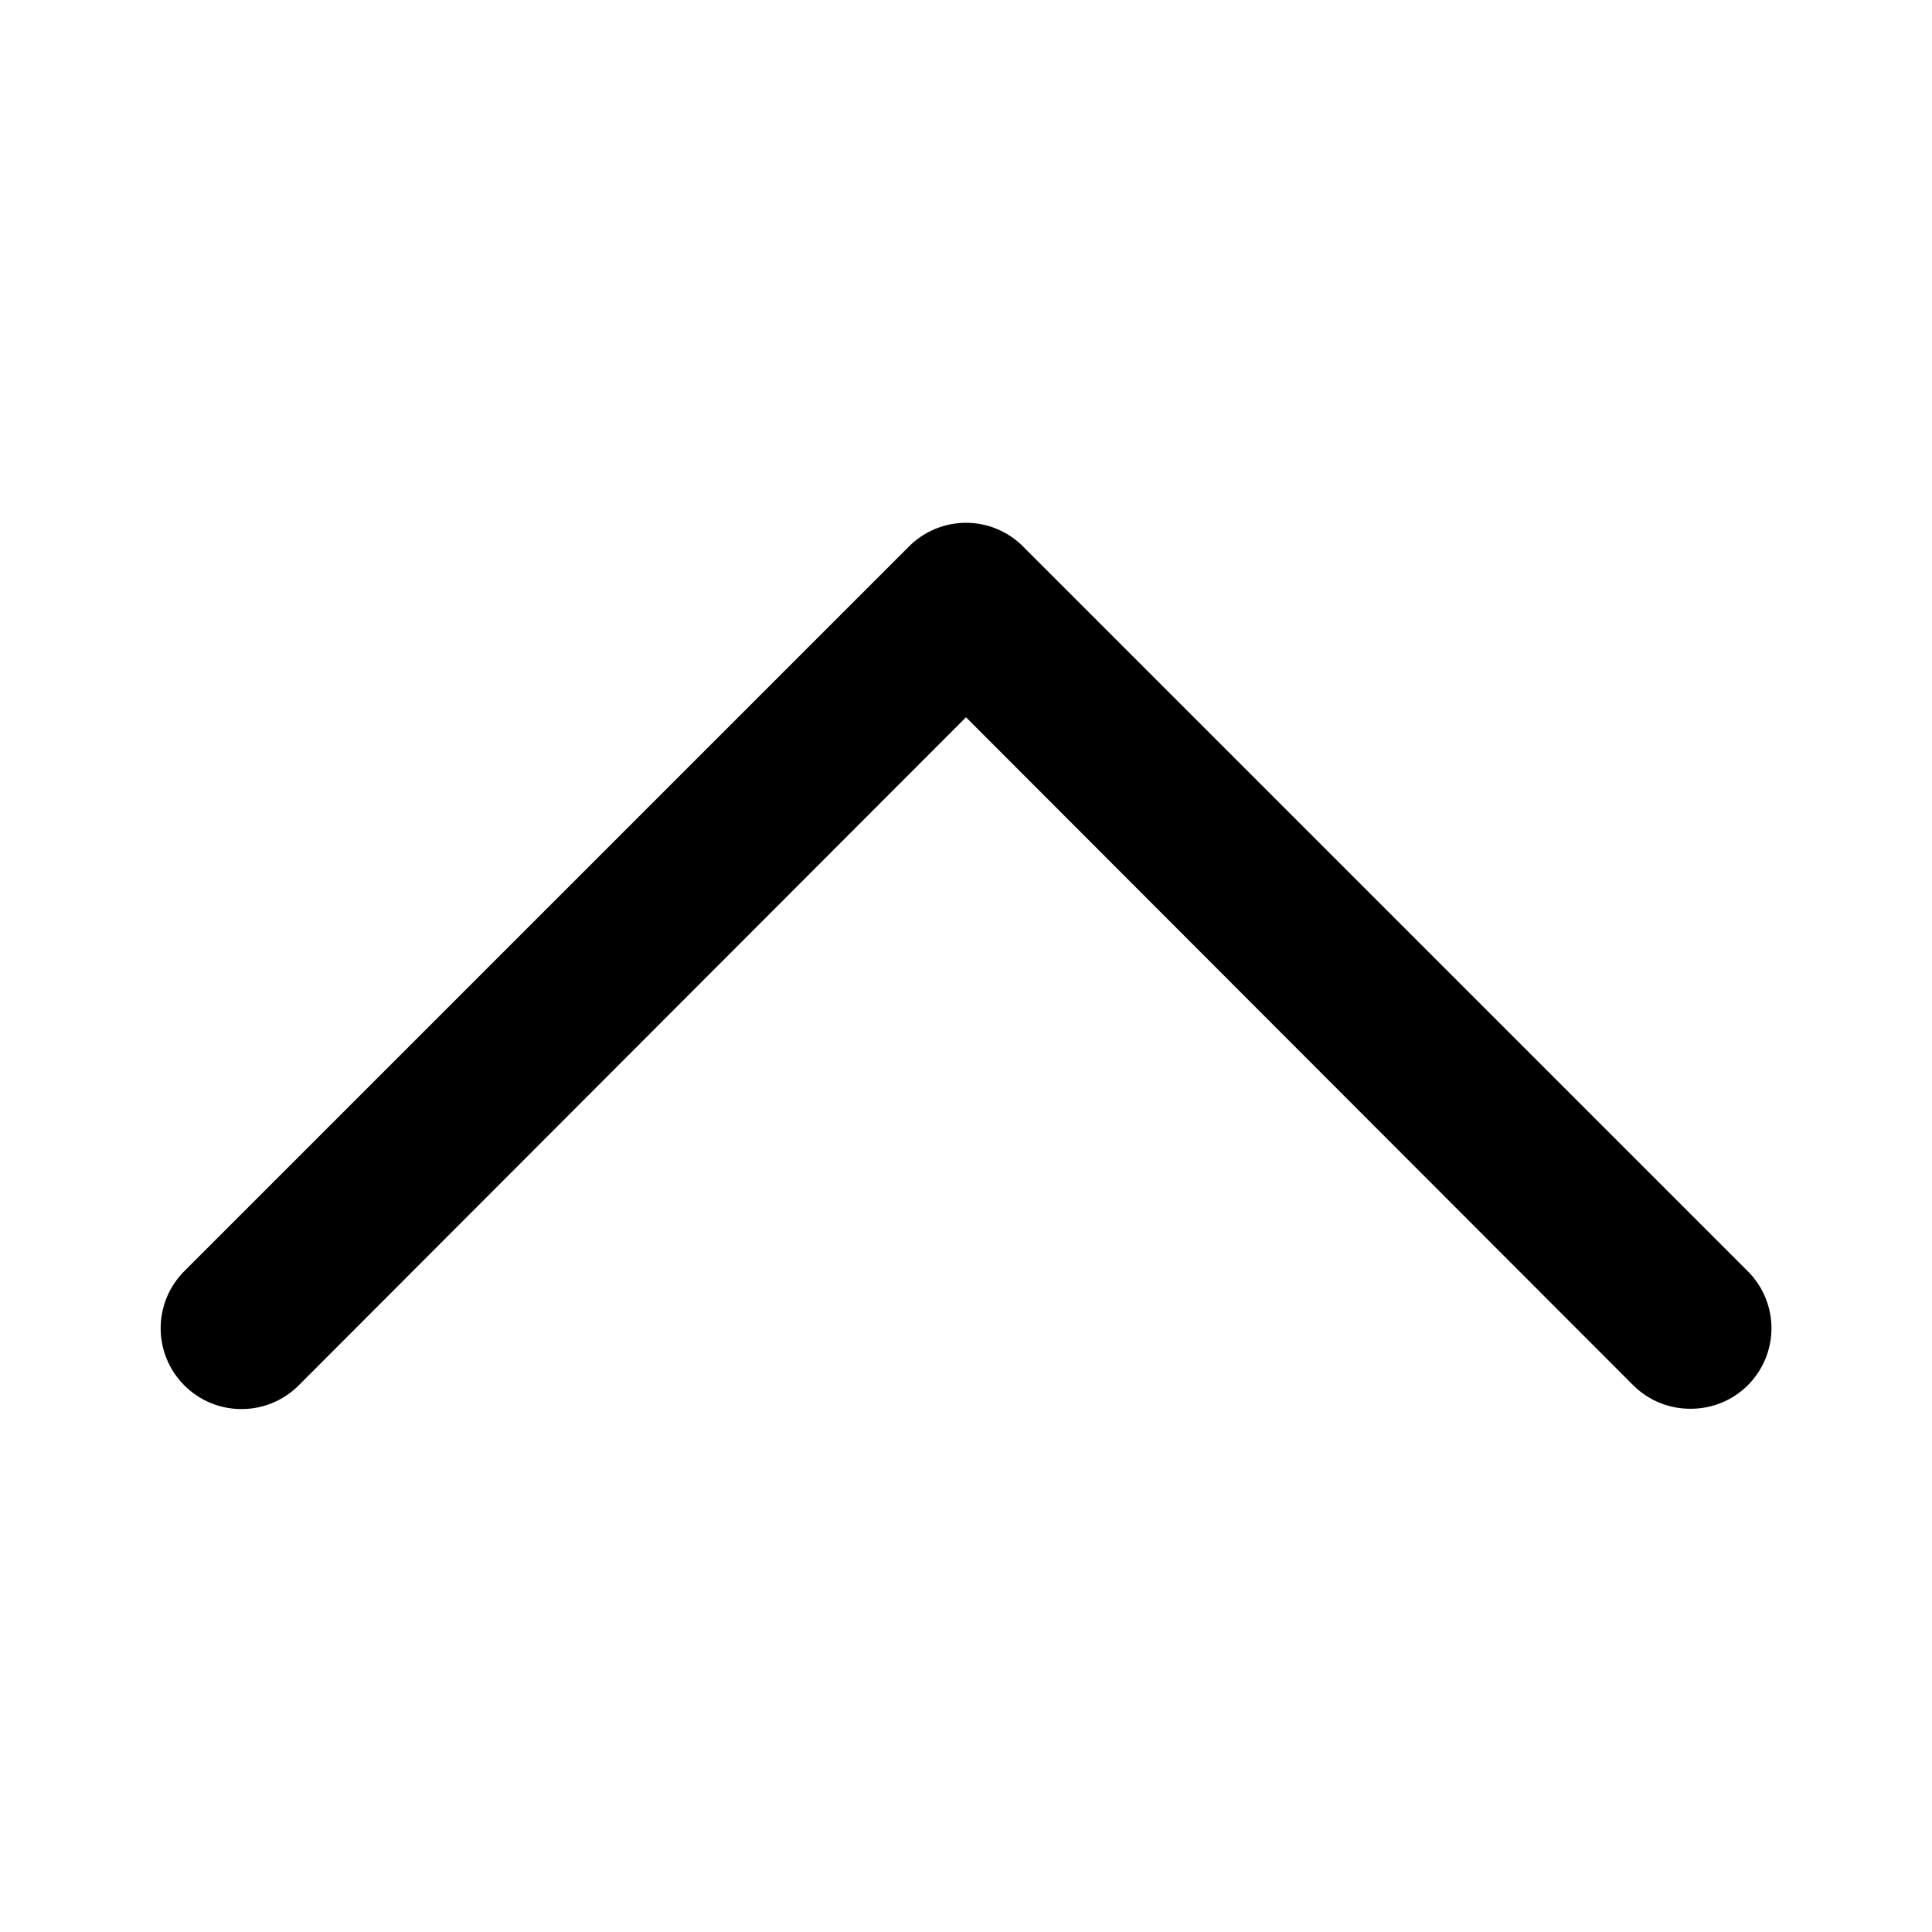
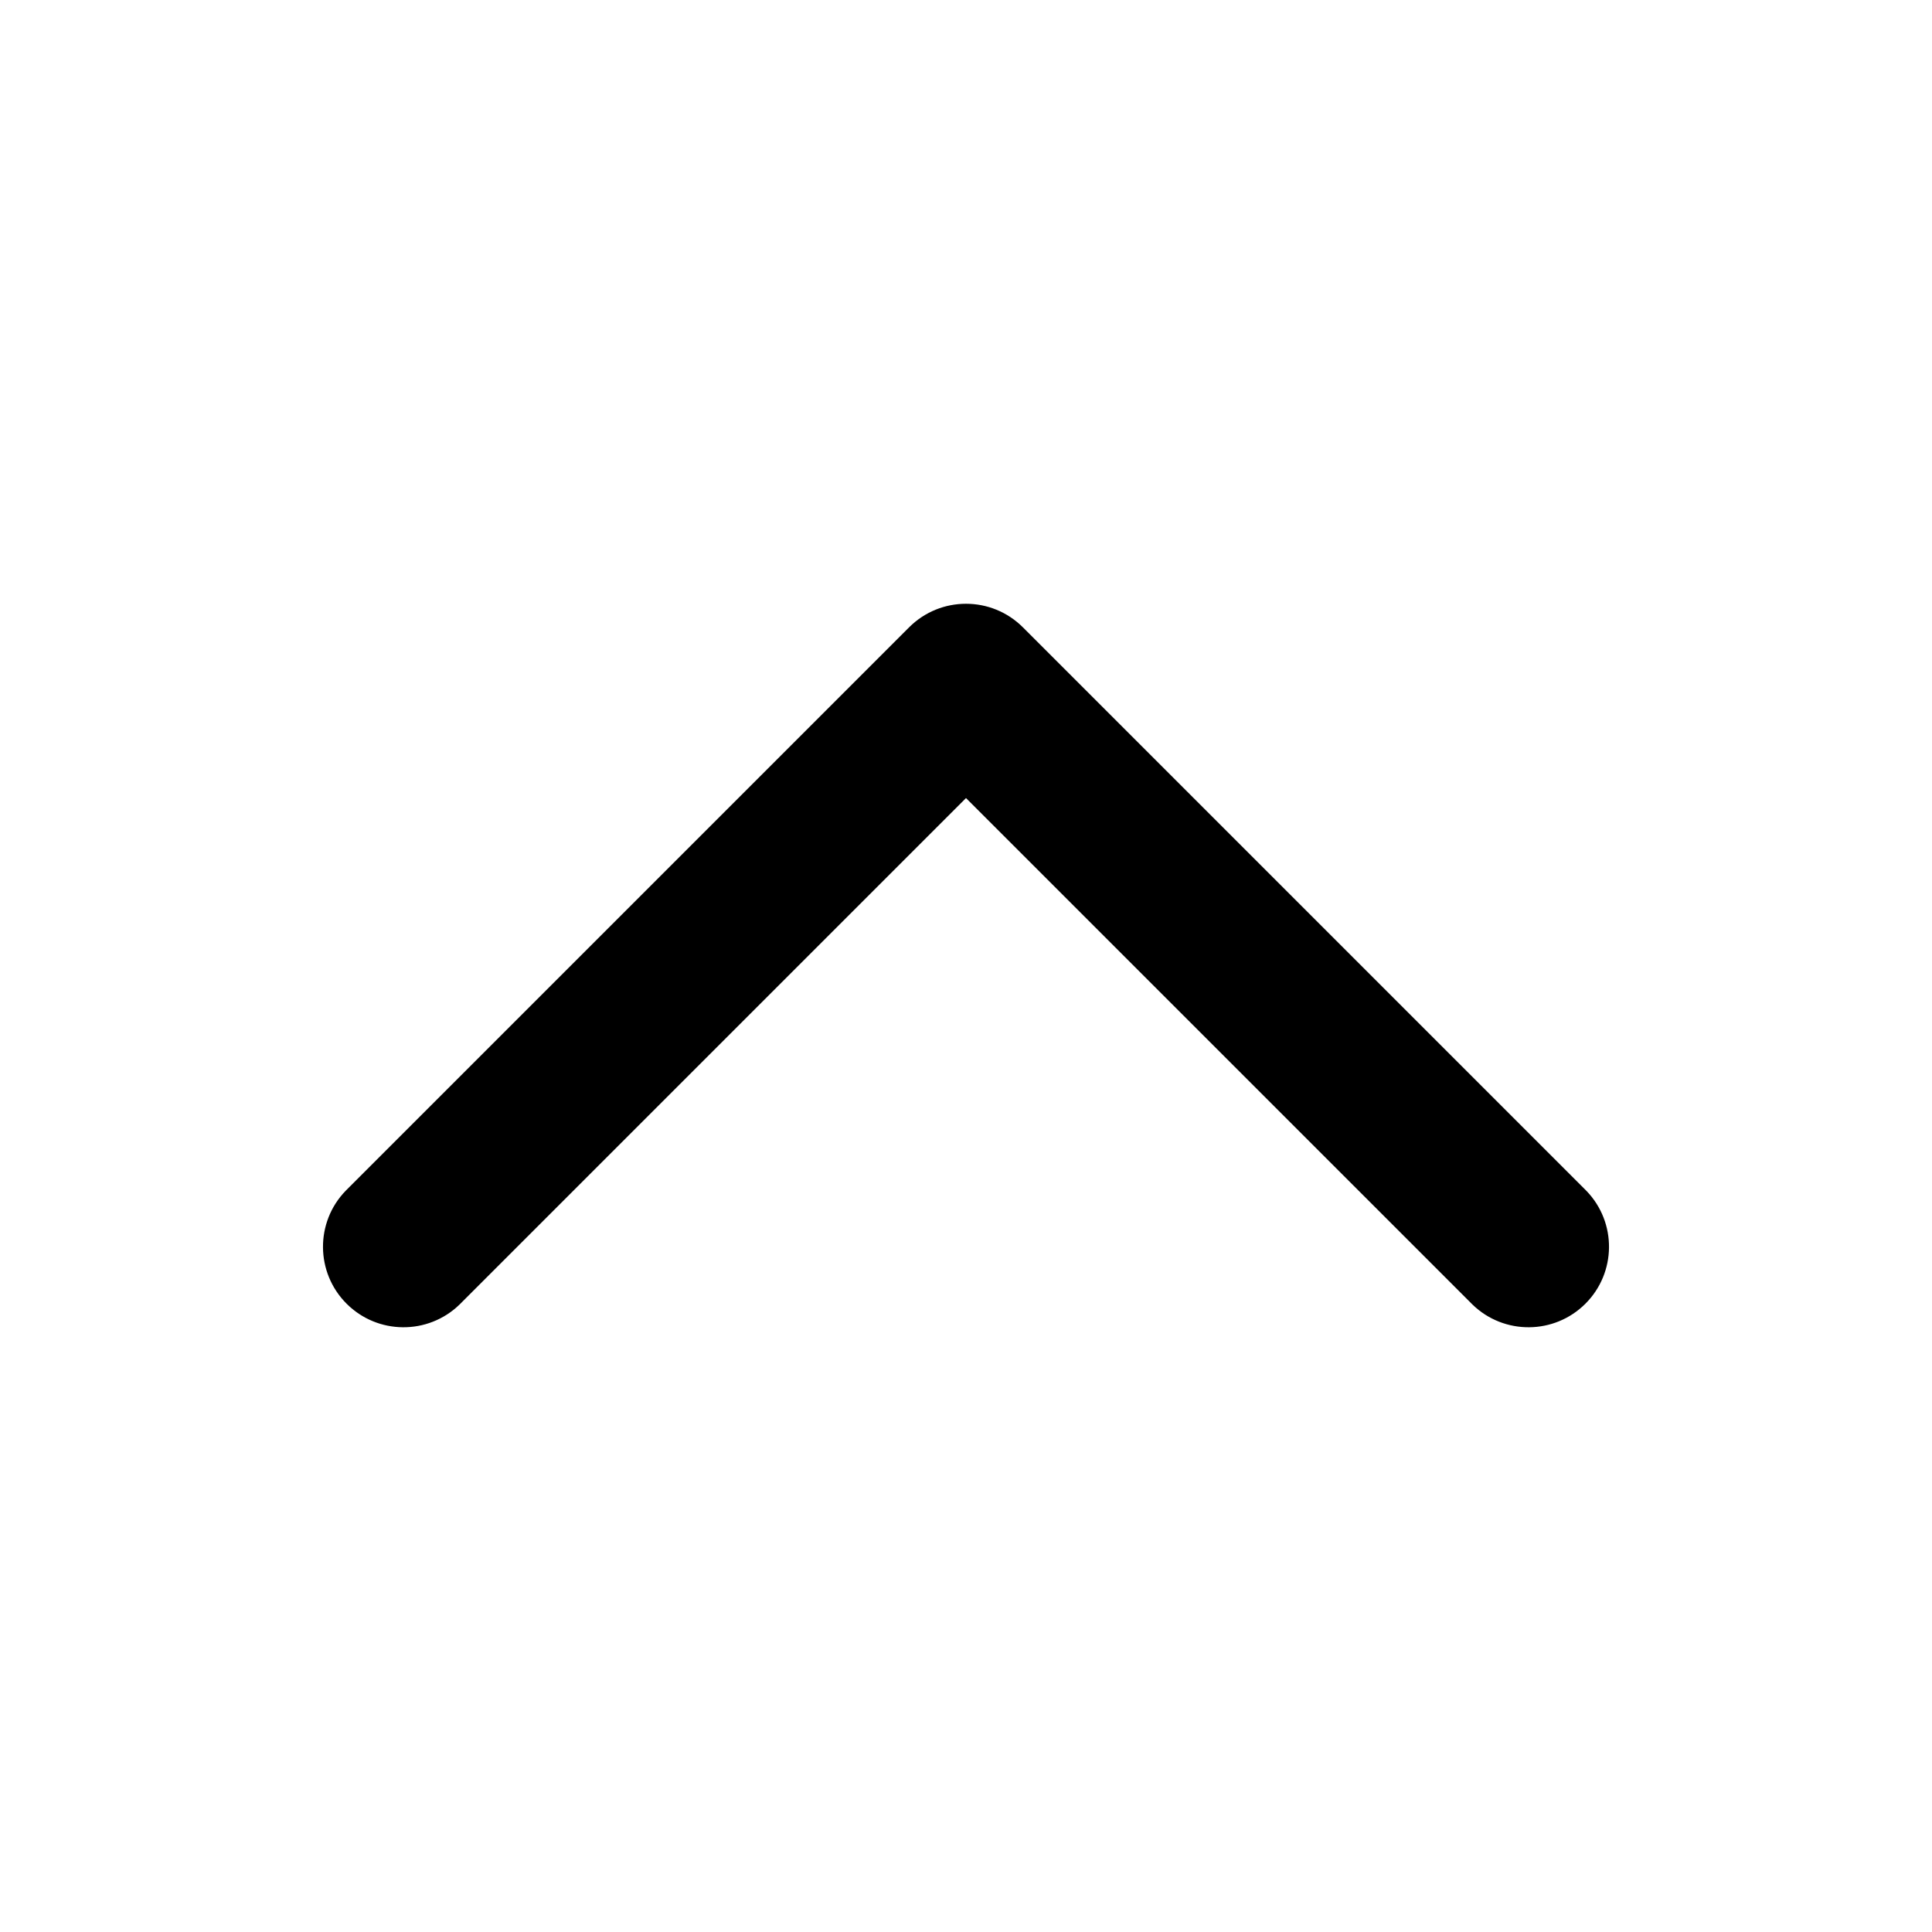
- <svg xmlns="http://www.w3.org/2000/svg" viewBox="0 0 24 24">
-   <path d="M21 17.5a1 1 0 01-.71-.29L12 8.91l-8.29 8.3a1 1 0 01-1.42-1.42l9-9a1 1 0 011.42 0l9 9a1 1 0 010 1.42 1 1 0 01-.71.29z" />
+ <svg xmlns="http://www.w3.org/2000/svg" width="24" height="24">
+   <path fill-rule="evenodd" clip-rule="evenodd" d="M11.293 7.793a1 1 0 011.414 0l7 7a1 1 0 01-1.414 1.414L12 9.914l-6.293 6.293a1 1 0 01-1.414-1.414l7-7z" />
</svg>
